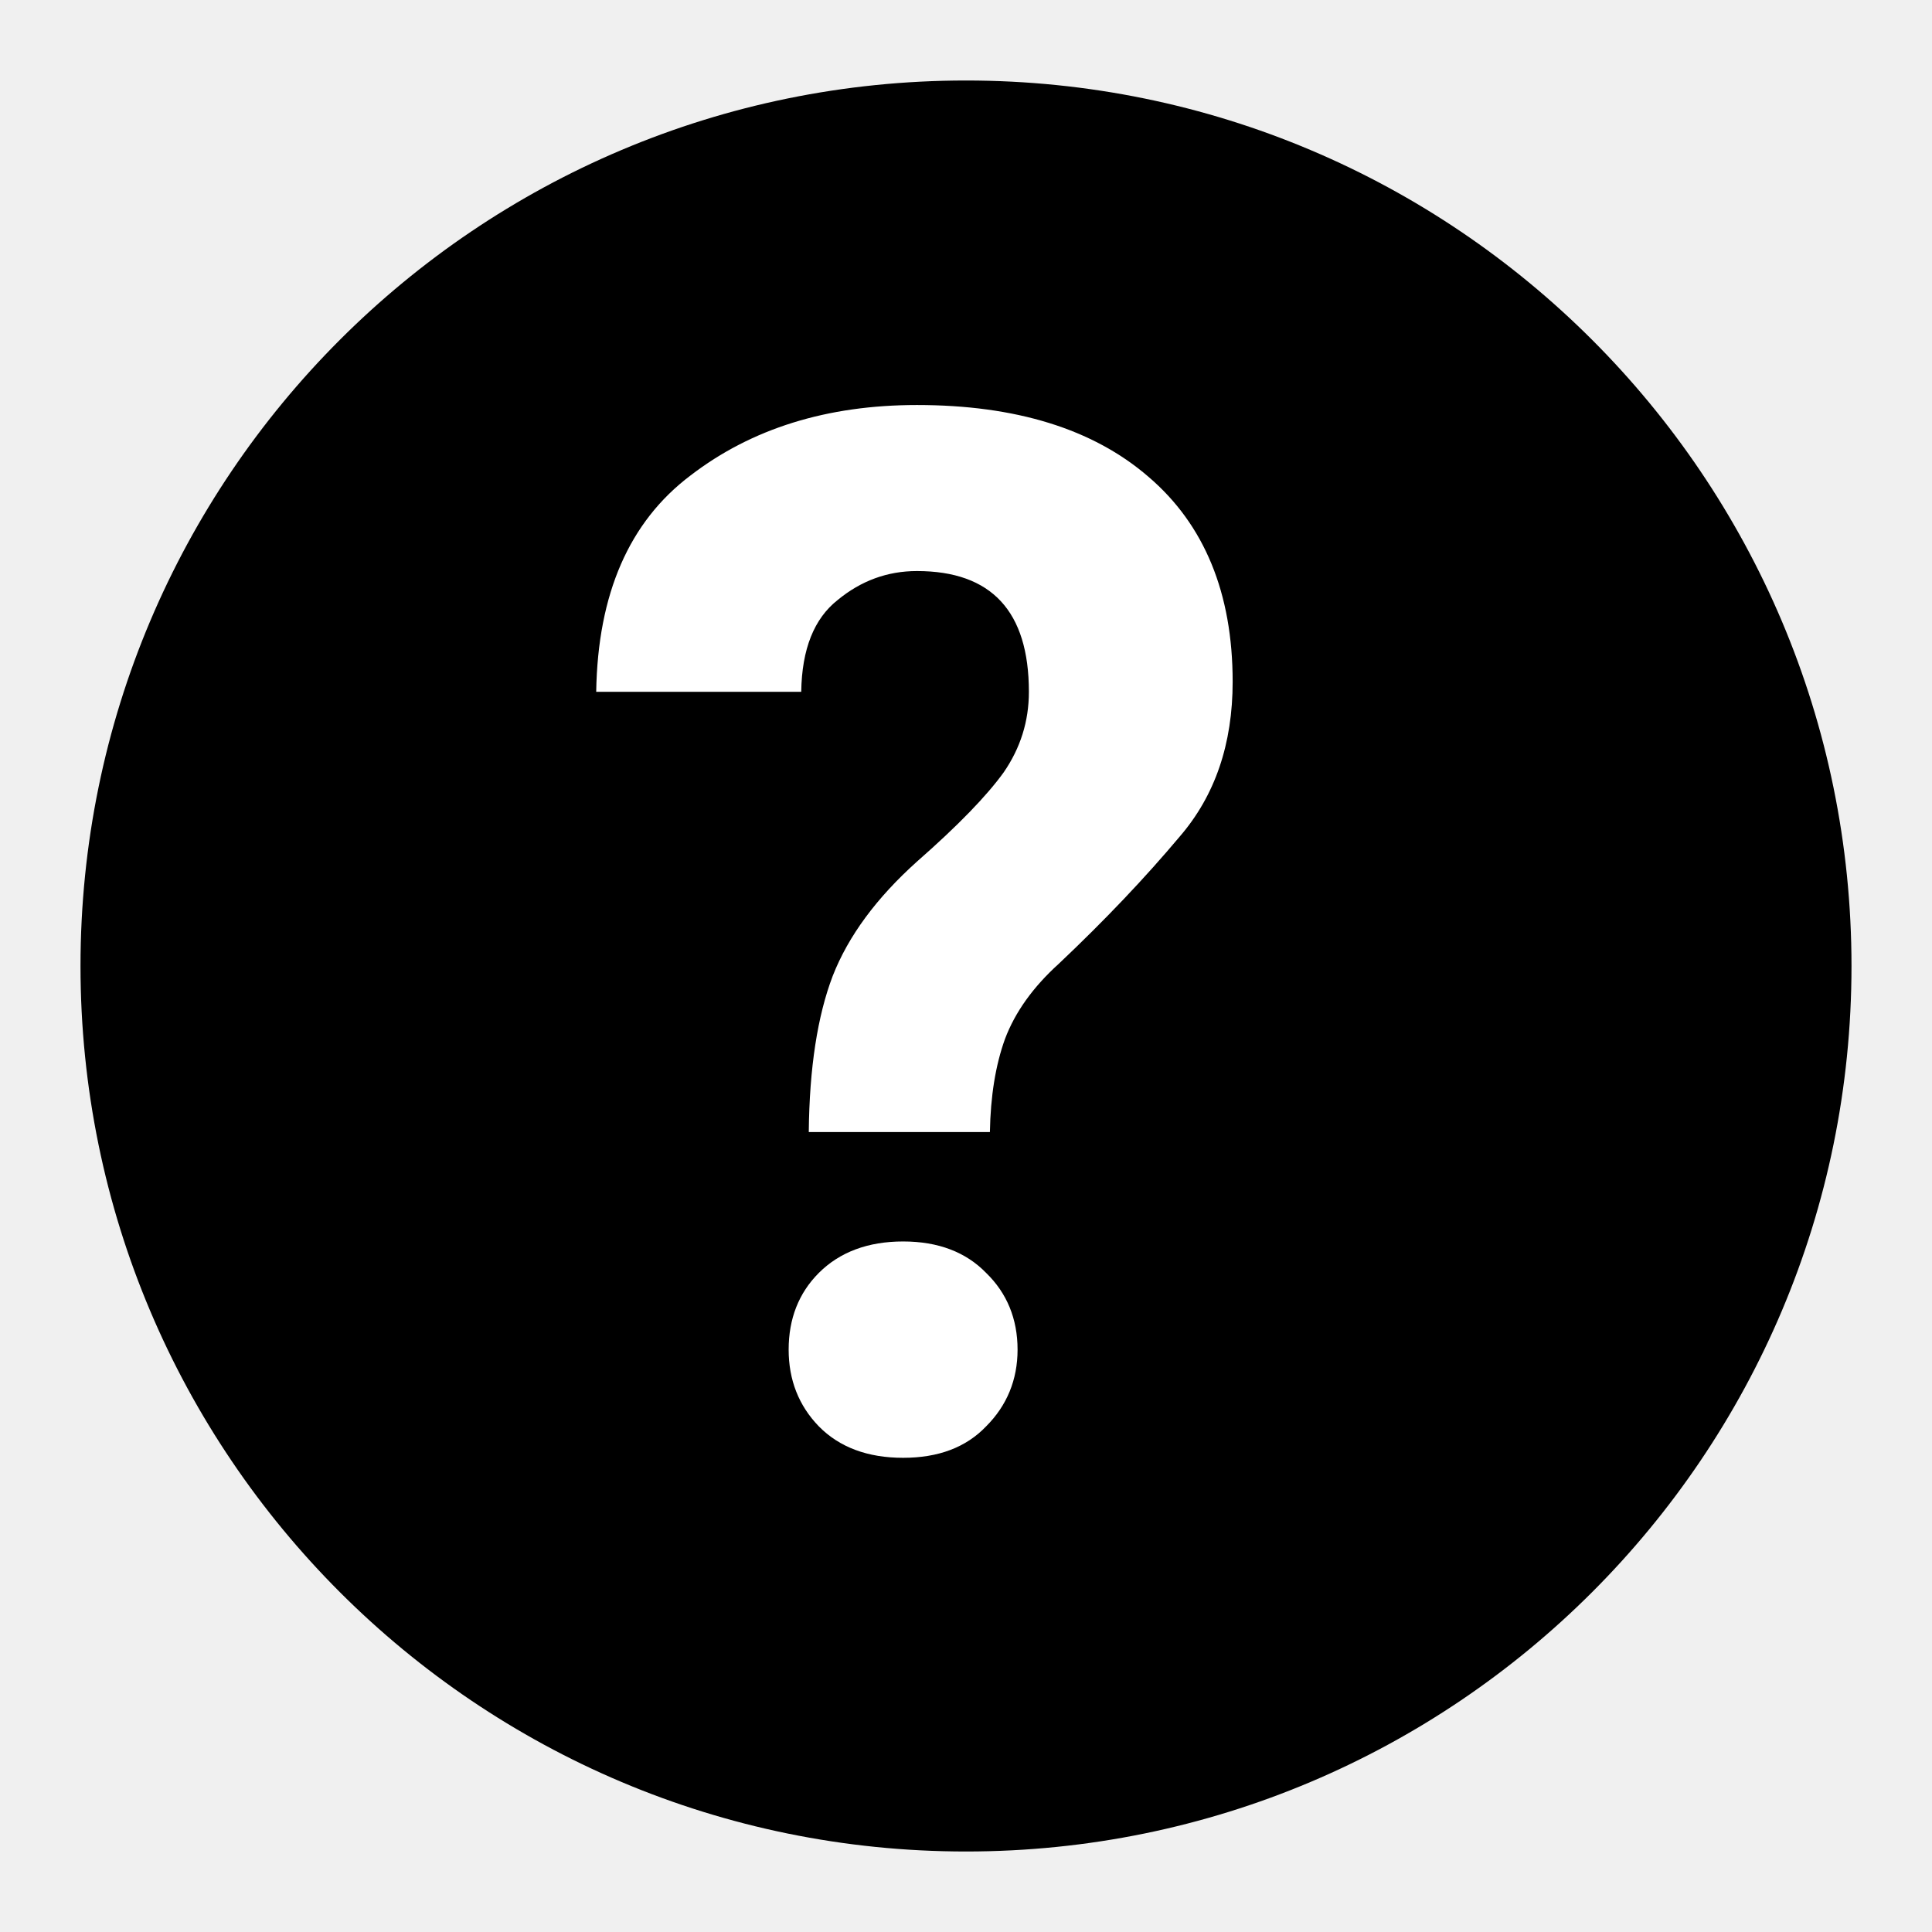
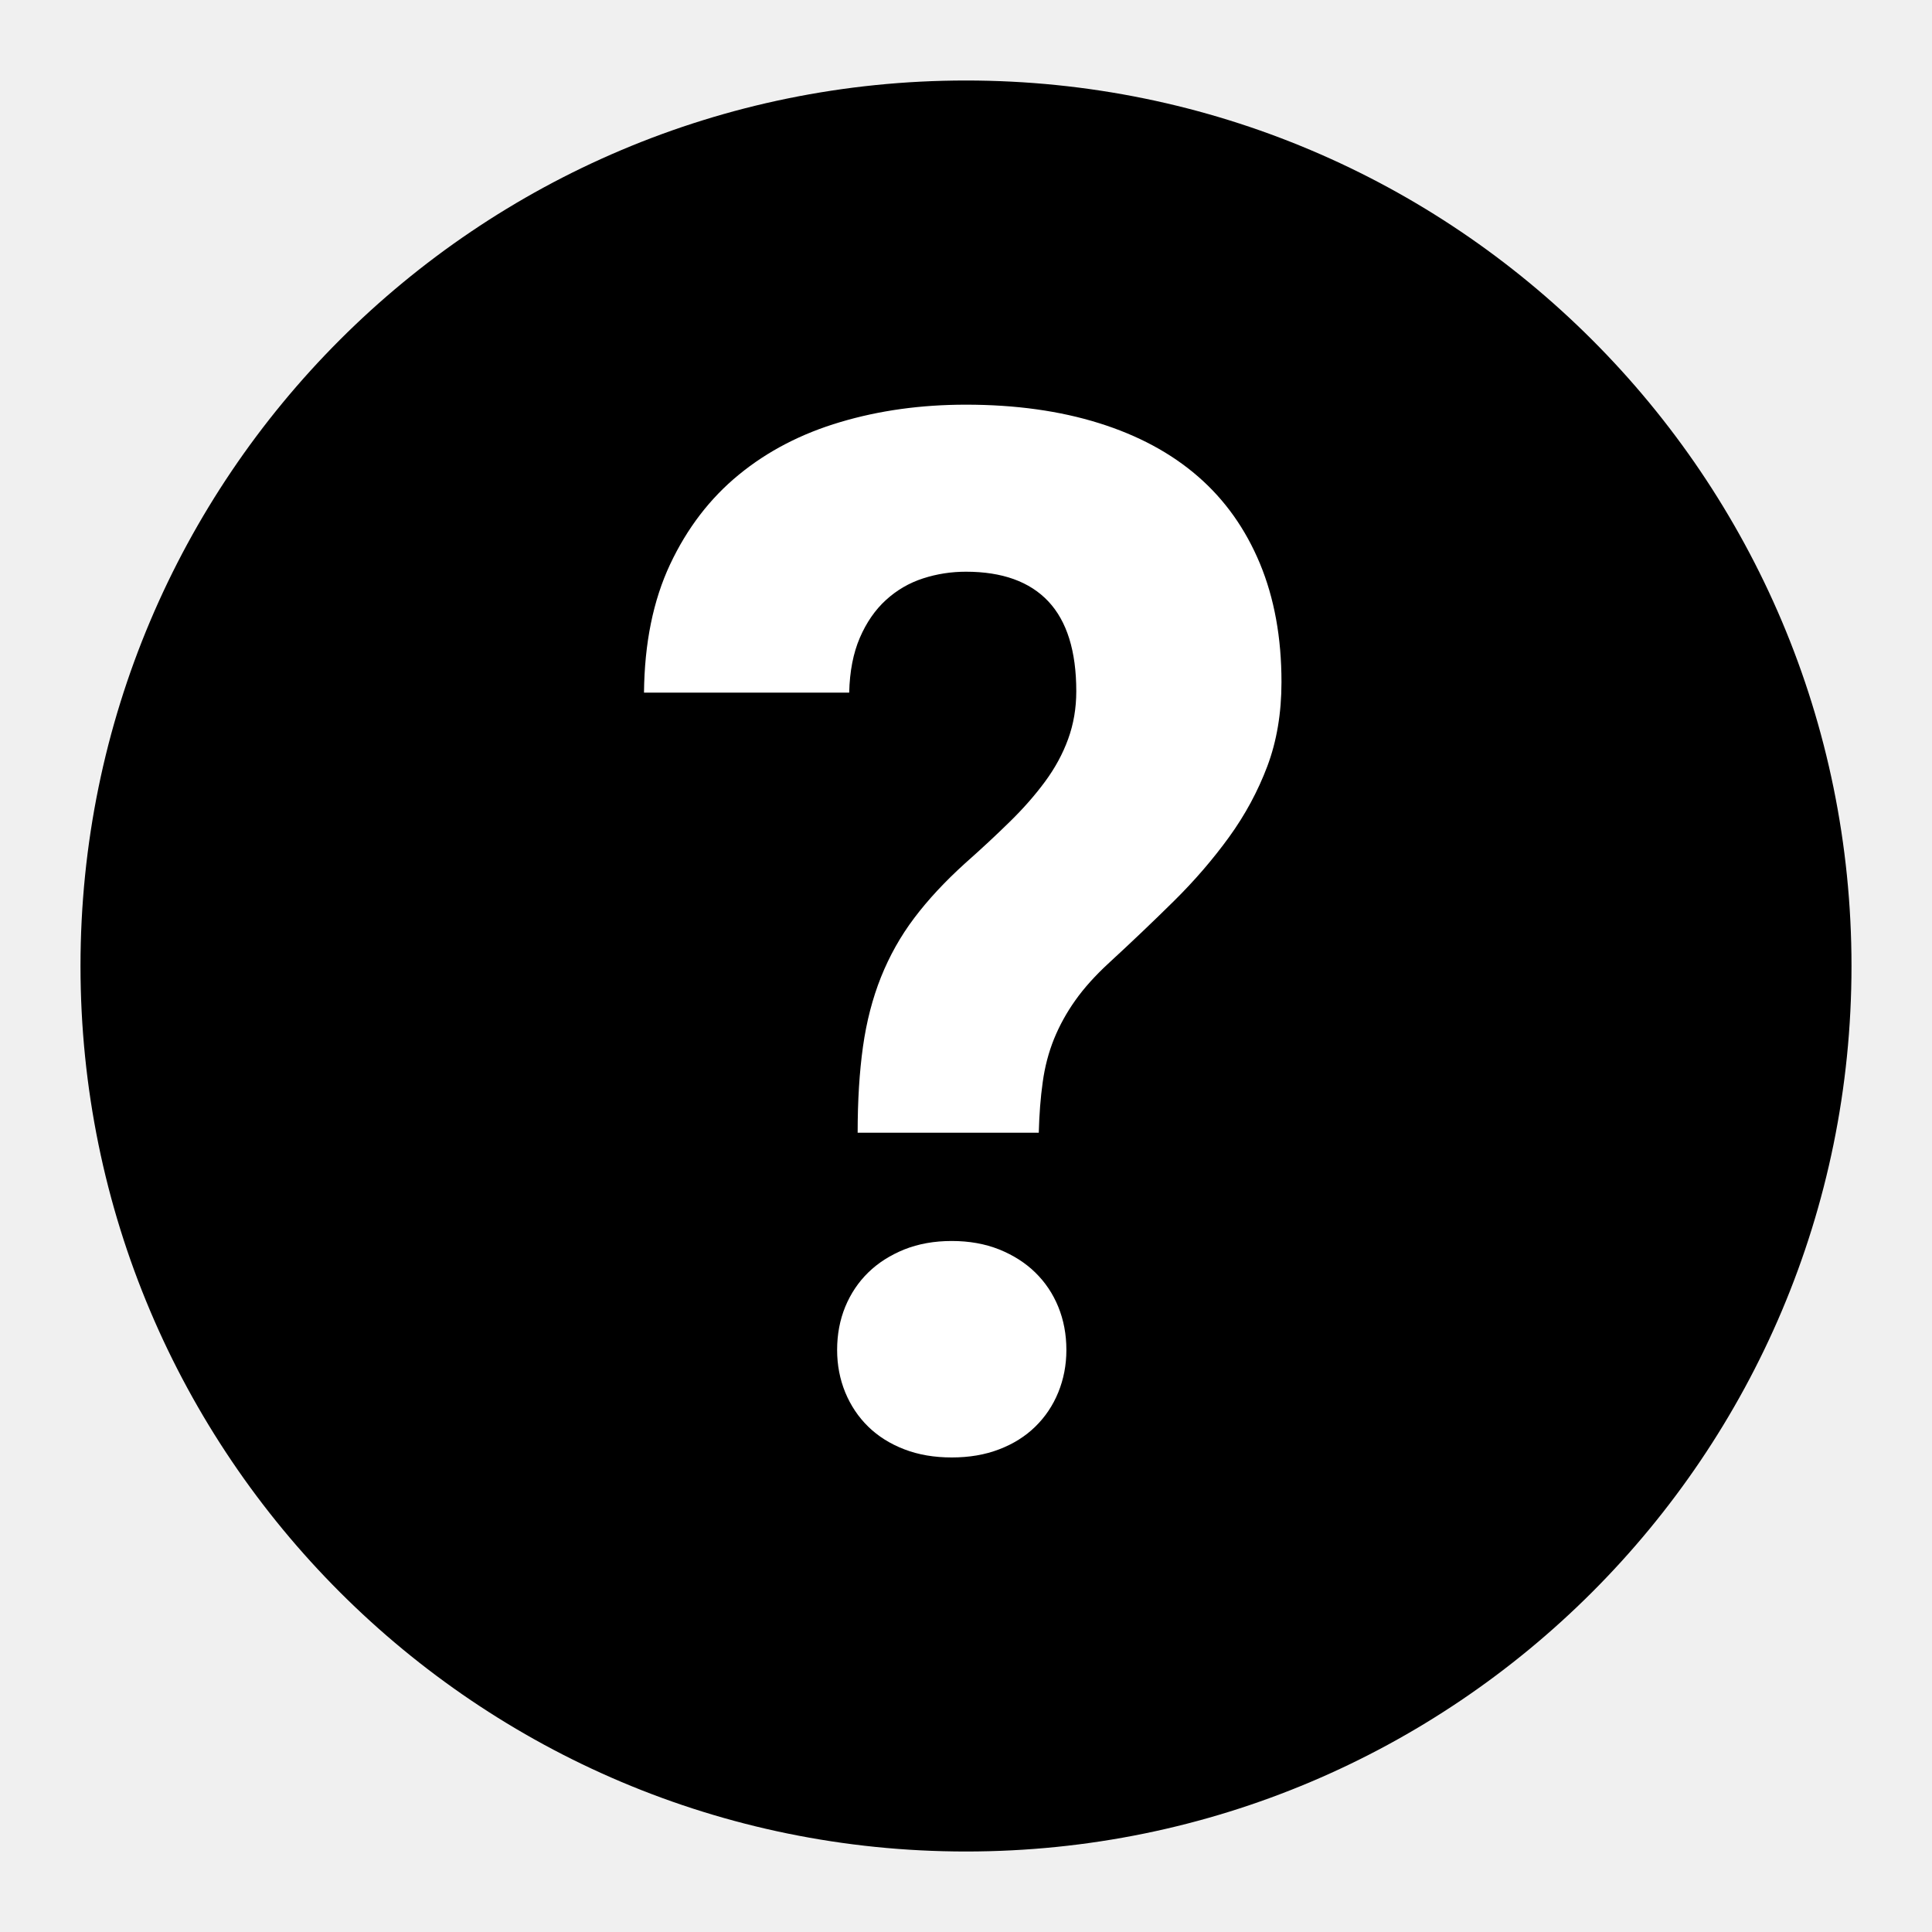
<svg xmlns="http://www.w3.org/2000/svg" width="24px" height="24px" viewBox="0 0 24 24" version="1.1">
  <defs />
  <g id="Symbole" stroke="none" stroke-width="1" fill="none" fill-rule="evenodd">
    <g id="icon-interface-form-help">
      <circle id="Oval-5-Copy-5" fill="#000000" cx="12" cy="12" r="11" />
-       <text id="?-copy" font-family="Roboto-Bold, Roboto" font-size="18" font-weight="bold" fill="#FFFFFF">
-         <tspan x="7" y="18">?</tspan>
-       </text>
+       <path d="M10.654,14.071 C10.654,13.673 10.676,13.317 10.72,13.003 C10.764,12.69 10.839,12.401 10.944,12.138 C11.05,11.874 11.187,11.629 11.357,11.404 C11.527,11.178 11.738,10.951 11.99,10.723 C12.189,10.547 12.374,10.375 12.544,10.208 C12.714,10.042 12.86,9.875 12.983,9.708 C13.106,9.541 13.202,9.365 13.269,9.18 C13.336,8.996 13.37,8.798 13.37,8.587 C13.37,8.089 13.254,7.717 13.023,7.471 C12.792,7.225 12.45,7.102 11.999,7.102 C11.817,7.102 11.64,7.129 11.467,7.185 C11.294,7.241 11.141,7.33 11.006,7.453 C10.871,7.576 10.763,7.733 10.681,7.923 C10.599,8.114 10.555,8.341 10.549,8.604 L8,8.604 C8.006,7.989 8.114,7.458 8.325,7.009 C8.536,6.561 8.82,6.19 9.178,5.897 C9.535,5.604 9.956,5.386 10.439,5.243 C10.922,5.099 11.442,5.027 11.999,5.027 C12.614,5.027 13.165,5.104 13.651,5.256 C14.138,5.408 14.548,5.629 14.882,5.919 C15.216,6.209 15.472,6.57 15.651,7 C15.83,7.431 15.919,7.922 15.919,8.473 C15.919,8.859 15.86,9.208 15.743,9.519 C15.626,9.829 15.468,10.122 15.269,10.397 C15.069,10.673 14.841,10.938 14.583,11.193 C14.325,11.448 14.053,11.707 13.766,11.971 C13.602,12.123 13.465,12.275 13.357,12.428 C13.249,12.58 13.161,12.74 13.093,12.907 C13.026,13.074 12.979,13.252 12.953,13.443 C12.926,13.633 12.91,13.843 12.904,14.071 L10.654,14.071 Z M10.399,16.77 C10.399,16.576 10.433,16.397 10.5,16.233 C10.568,16.069 10.663,15.927 10.786,15.807 C10.909,15.687 11.059,15.592 11.234,15.521 C11.41,15.451 11.606,15.416 11.823,15.416 C12.04,15.416 12.236,15.451 12.412,15.521 C12.588,15.592 12.737,15.687 12.86,15.807 C12.983,15.927 13.079,16.069 13.146,16.233 C13.213,16.397 13.247,16.576 13.247,16.77 C13.247,16.957 13.213,17.133 13.146,17.297 C13.079,17.461 12.983,17.603 12.86,17.723 C12.737,17.843 12.588,17.937 12.412,18.004 C12.236,18.072 12.04,18.105 11.823,18.105 C11.606,18.105 11.41,18.072 11.234,18.004 C11.059,17.937 10.909,17.843 10.786,17.723 C10.663,17.603 10.568,17.461 10.5,17.297 C10.433,17.133 10.399,16.957 10.399,16.77 Z" id="?-copy" fill="#FFFFFF" />
    </g>
  </g>
</svg>
